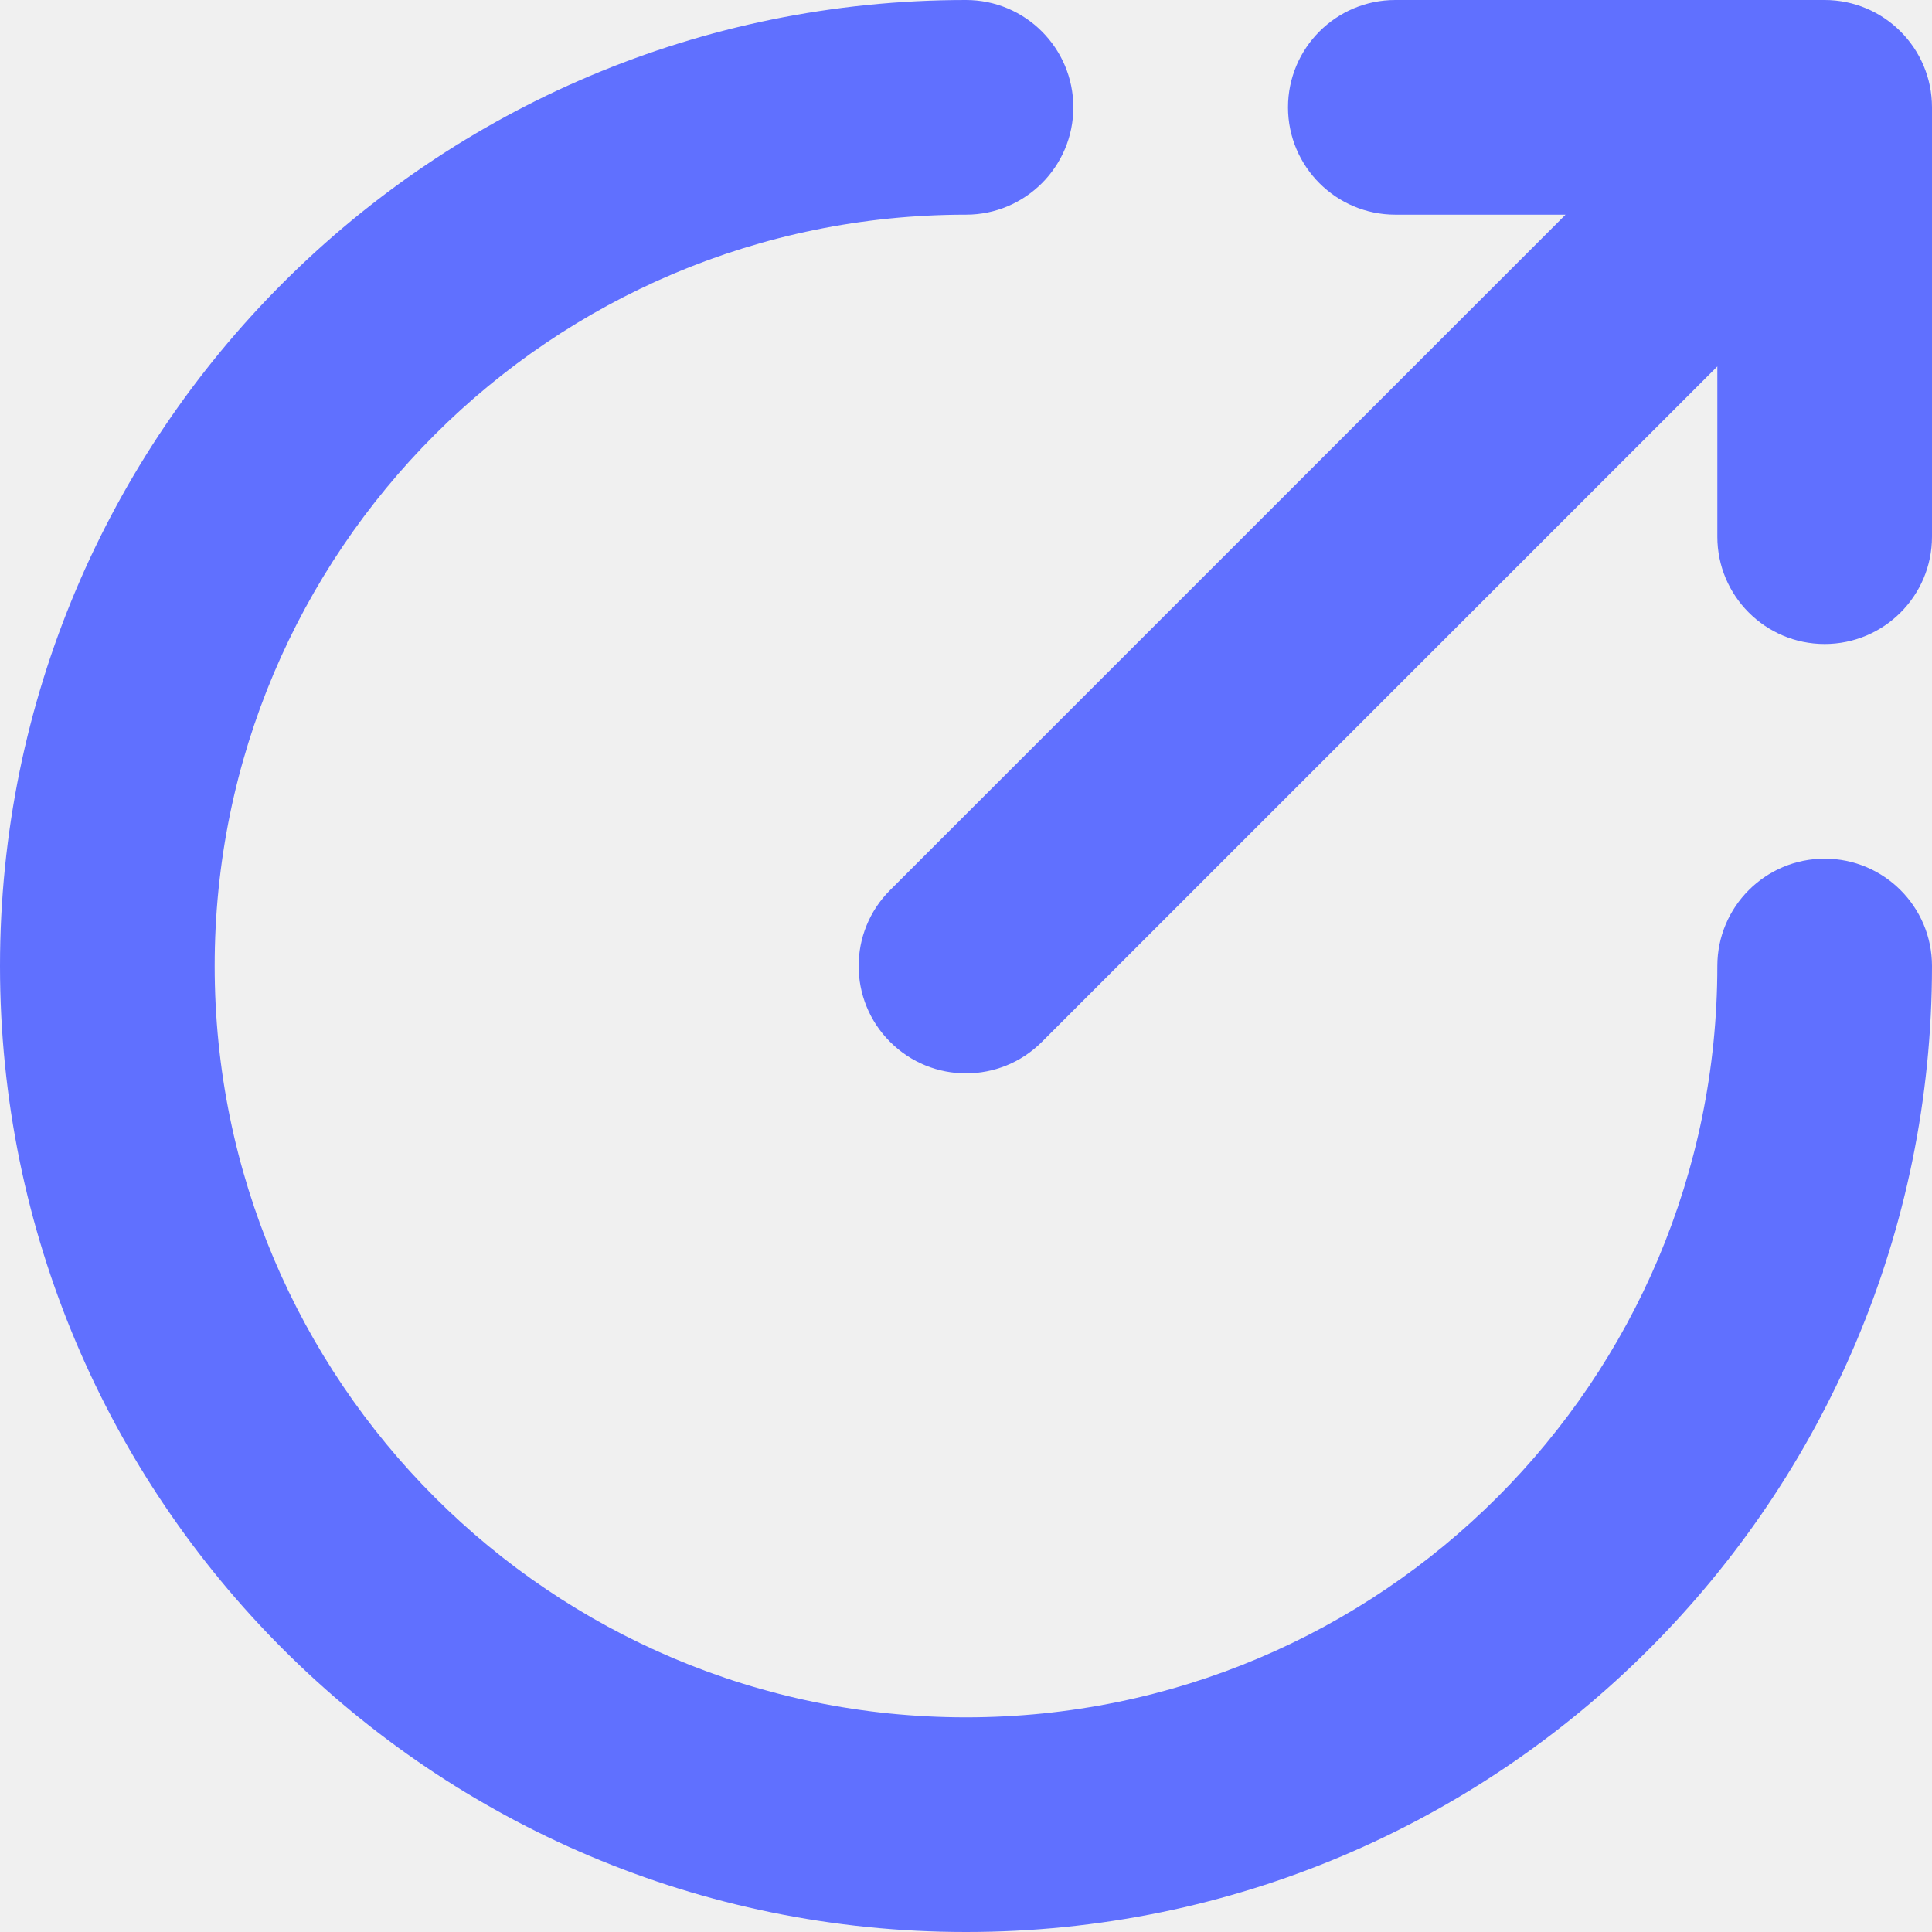
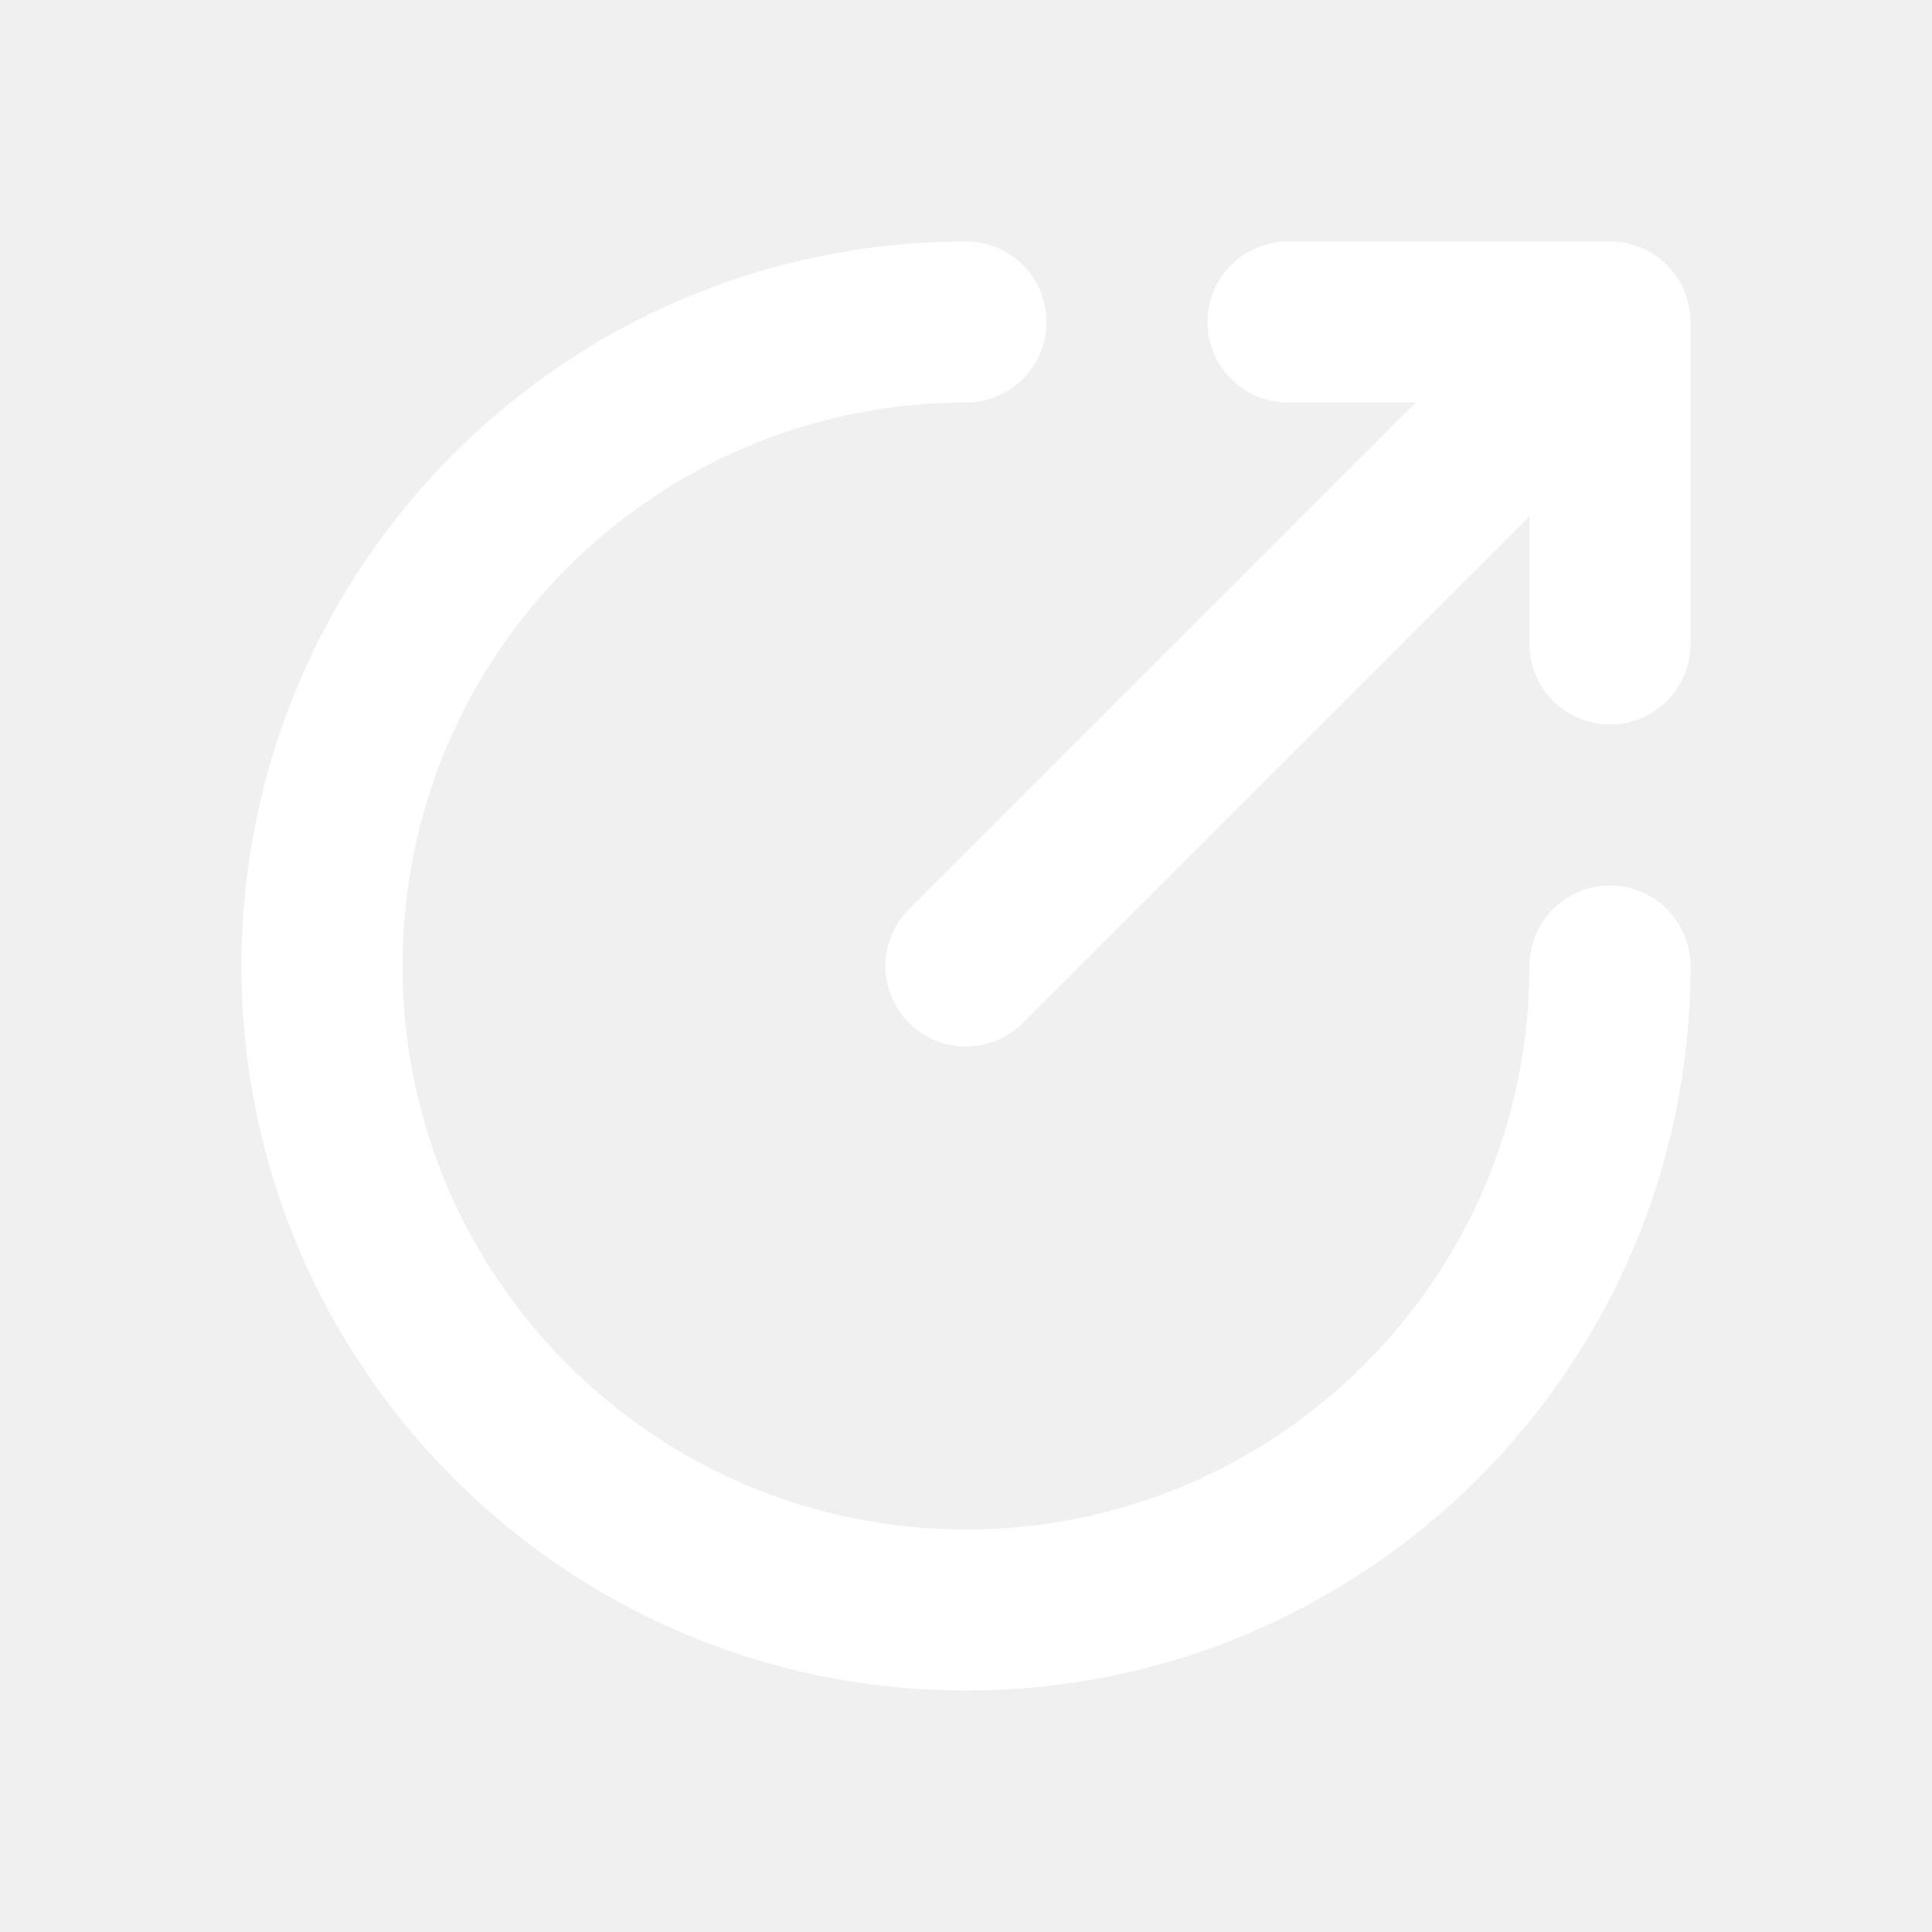
- <svg xmlns="http://www.w3.org/2000/svg" width="18" height="18" viewBox="0 0 18 18" fill="none">
-   <path fill-rule="evenodd" clip-rule="evenodd" d="M2 9C2 5.134 5.134 2 9 2C9.552 2 10 1.552 10 1C10 0.448 9.552 0 9 0C4.029 0 0 4.029 0 9C0 13.971 4.029 18 9 18C13.971 18 18 13.971 18 9C18 8.448 17.552 8 17 8C16.448 8 16 8.448 16 9C16 12.866 12.866 16 9 16C5.134 16 2 12.866 2 9ZM13 0C12.448 0 12 0.448 12 1C12 1.552 12.448 2 13 2H14.586L8.293 8.293C7.902 8.683 7.902 9.317 8.293 9.707C8.683 10.098 9.317 10.098 9.707 9.707L16 3.414V5C16 5.552 16.448 6 17 6C17.552 6 18 5.552 18 5V1C18 0.448 17.552 0 17 0H13Z" fill="#6070FF" />
+ <svg xmlns="http://www.w3.org/2000/svg" width="24" height="24" viewBox="0 0 24 24" fill="none">
+   <path fill-rule="evenodd" clip-rule="evenodd" d="M5 12C5 8.134 8.134 5 12 5C12.552 5 13 4.552 13 4C13 3.448 12.552 3 12 3C7.029 3 3 7.029 3 12C3 16.971 7.029 21 12 21C16.971 21 21 16.971 21 12C21 11.448 20.552 11 20 11C19.448 11 19 11.448 19 12C19 15.866 15.866 19 12 19C8.134 19 5 15.866 5 12ZM16 3C15.448 3 15 3.448 15 4C15 4.552 15.448 5 16 5H17.586L11.293 11.293C10.902 11.683 10.902 12.317 11.293 12.707C11.683 13.098 12.317 13.098 12.707 12.707L19 6.414V8C19 8.552 19.448 9 20 9C20.552 9 21 8.552 21 8V4C21 3.448 20.552 3 20 3H16Z" fill="white" />
</svg>
